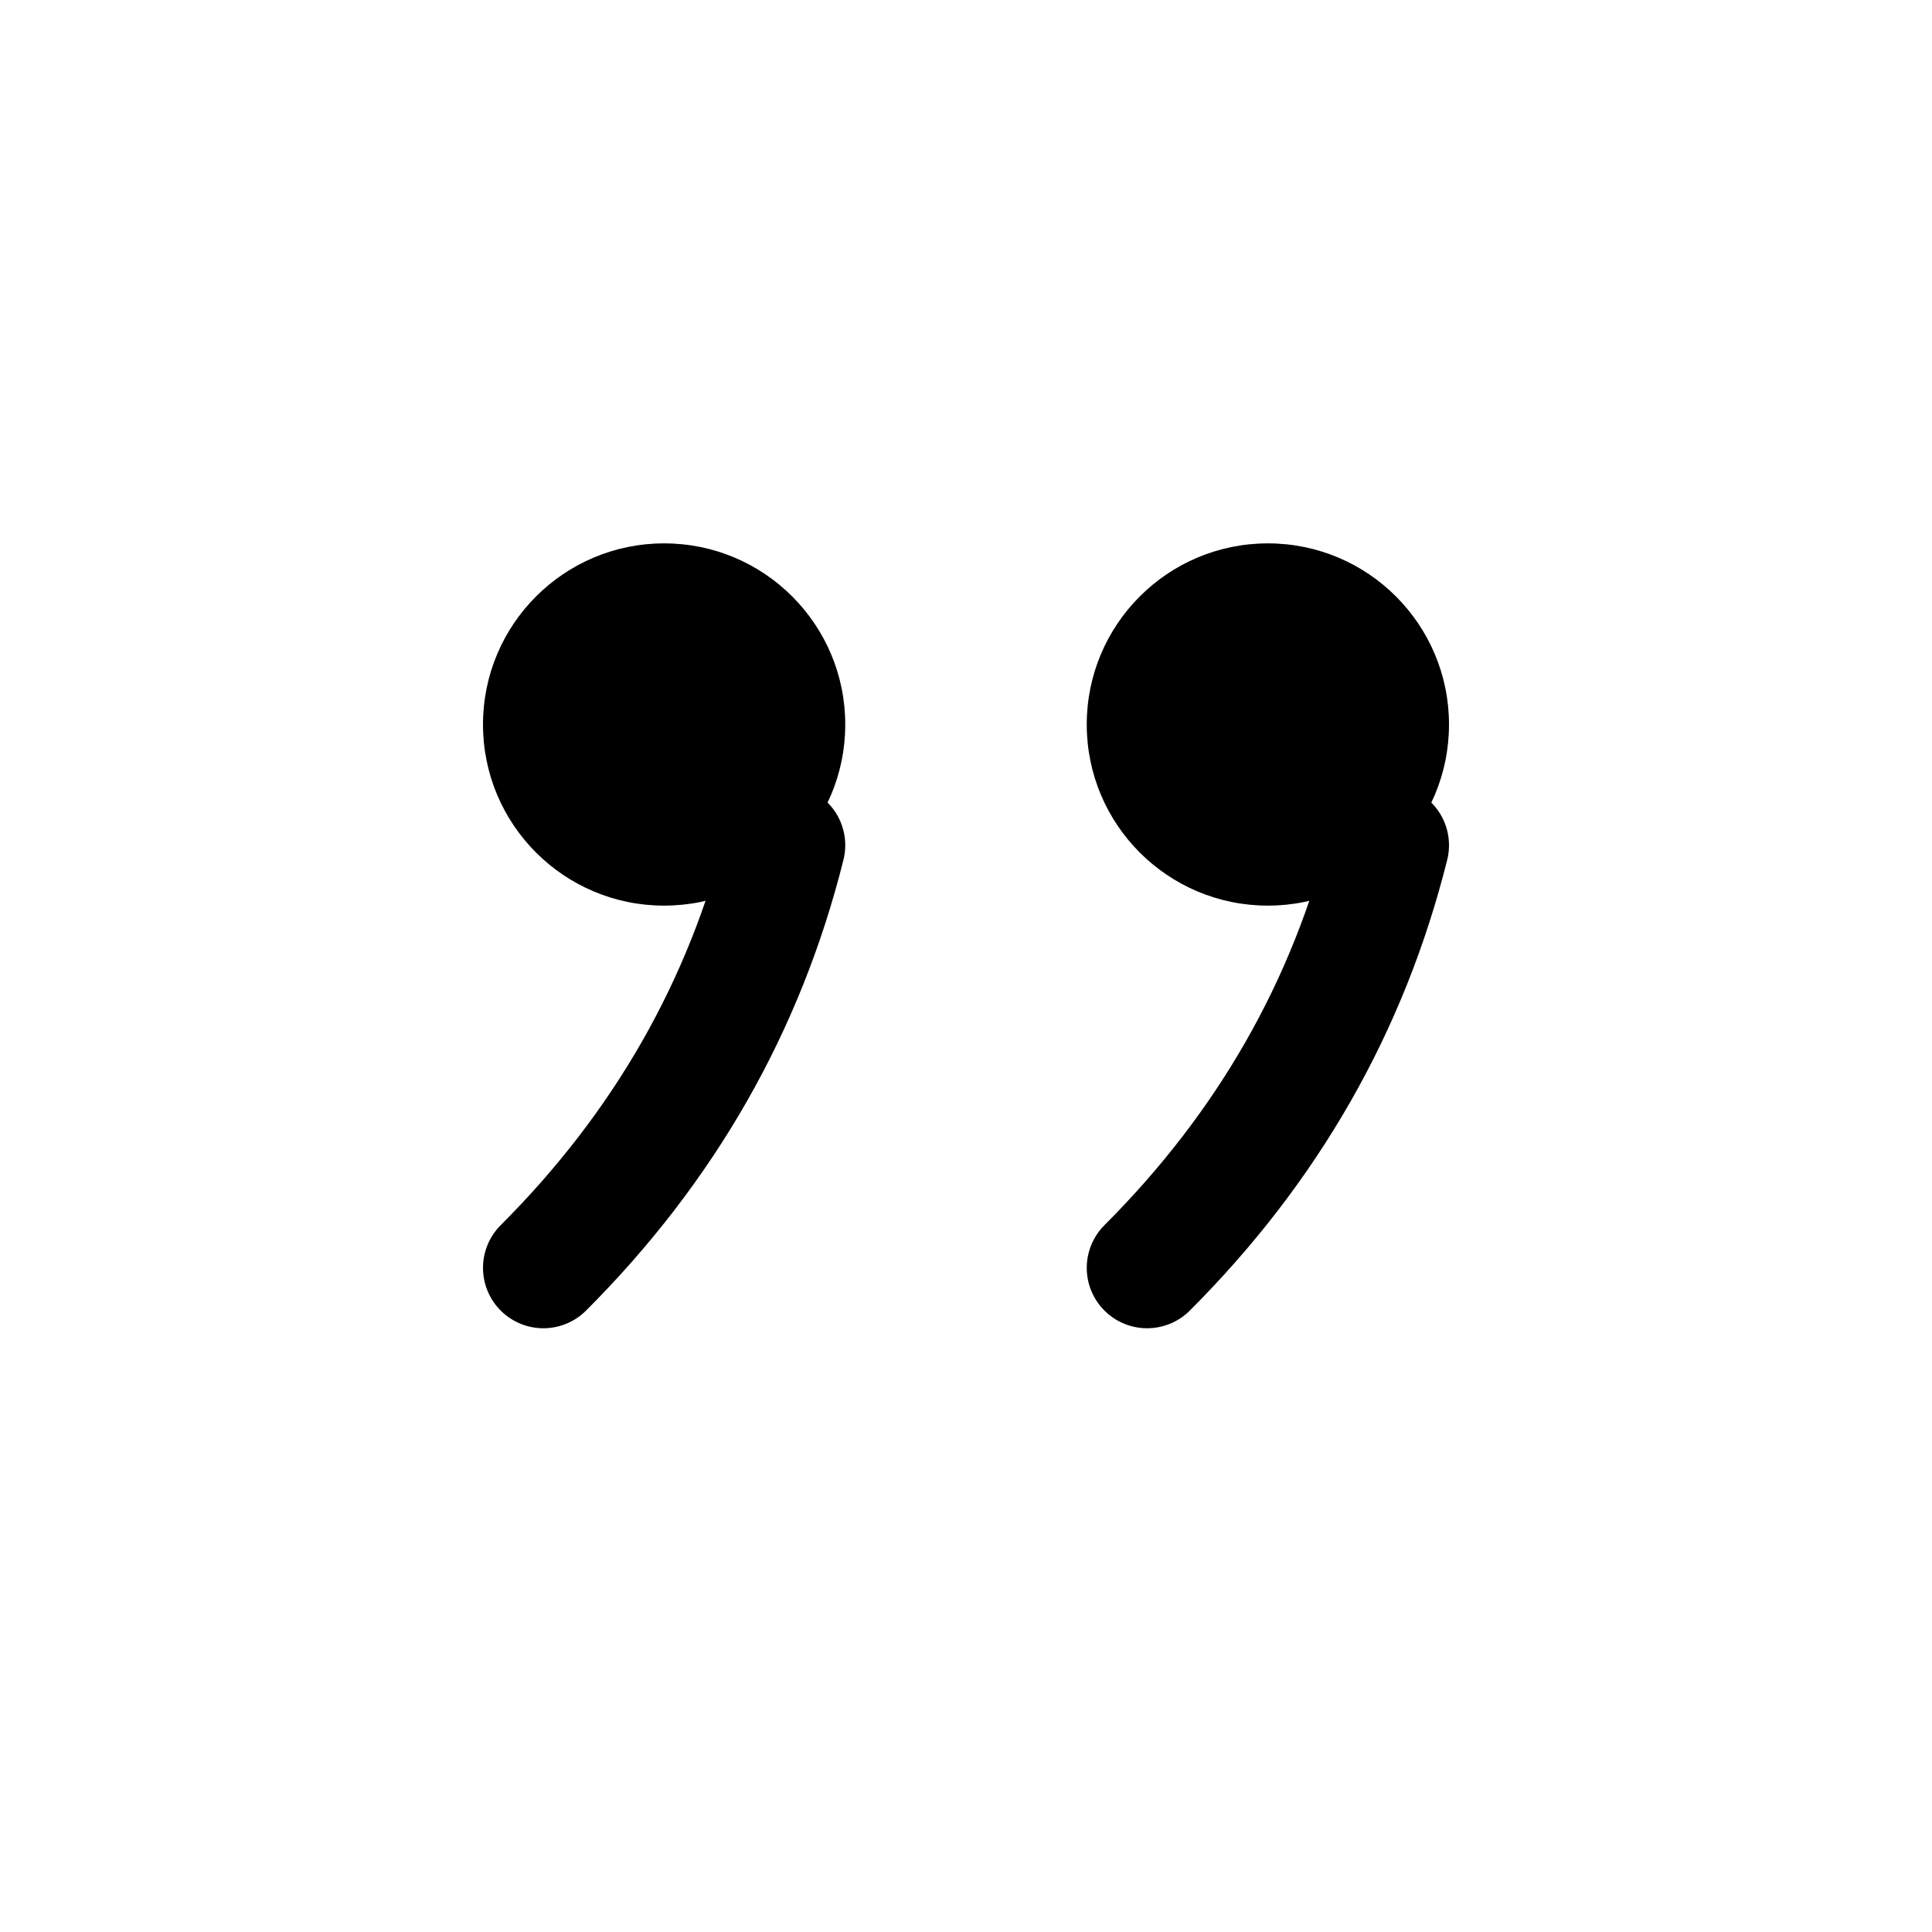
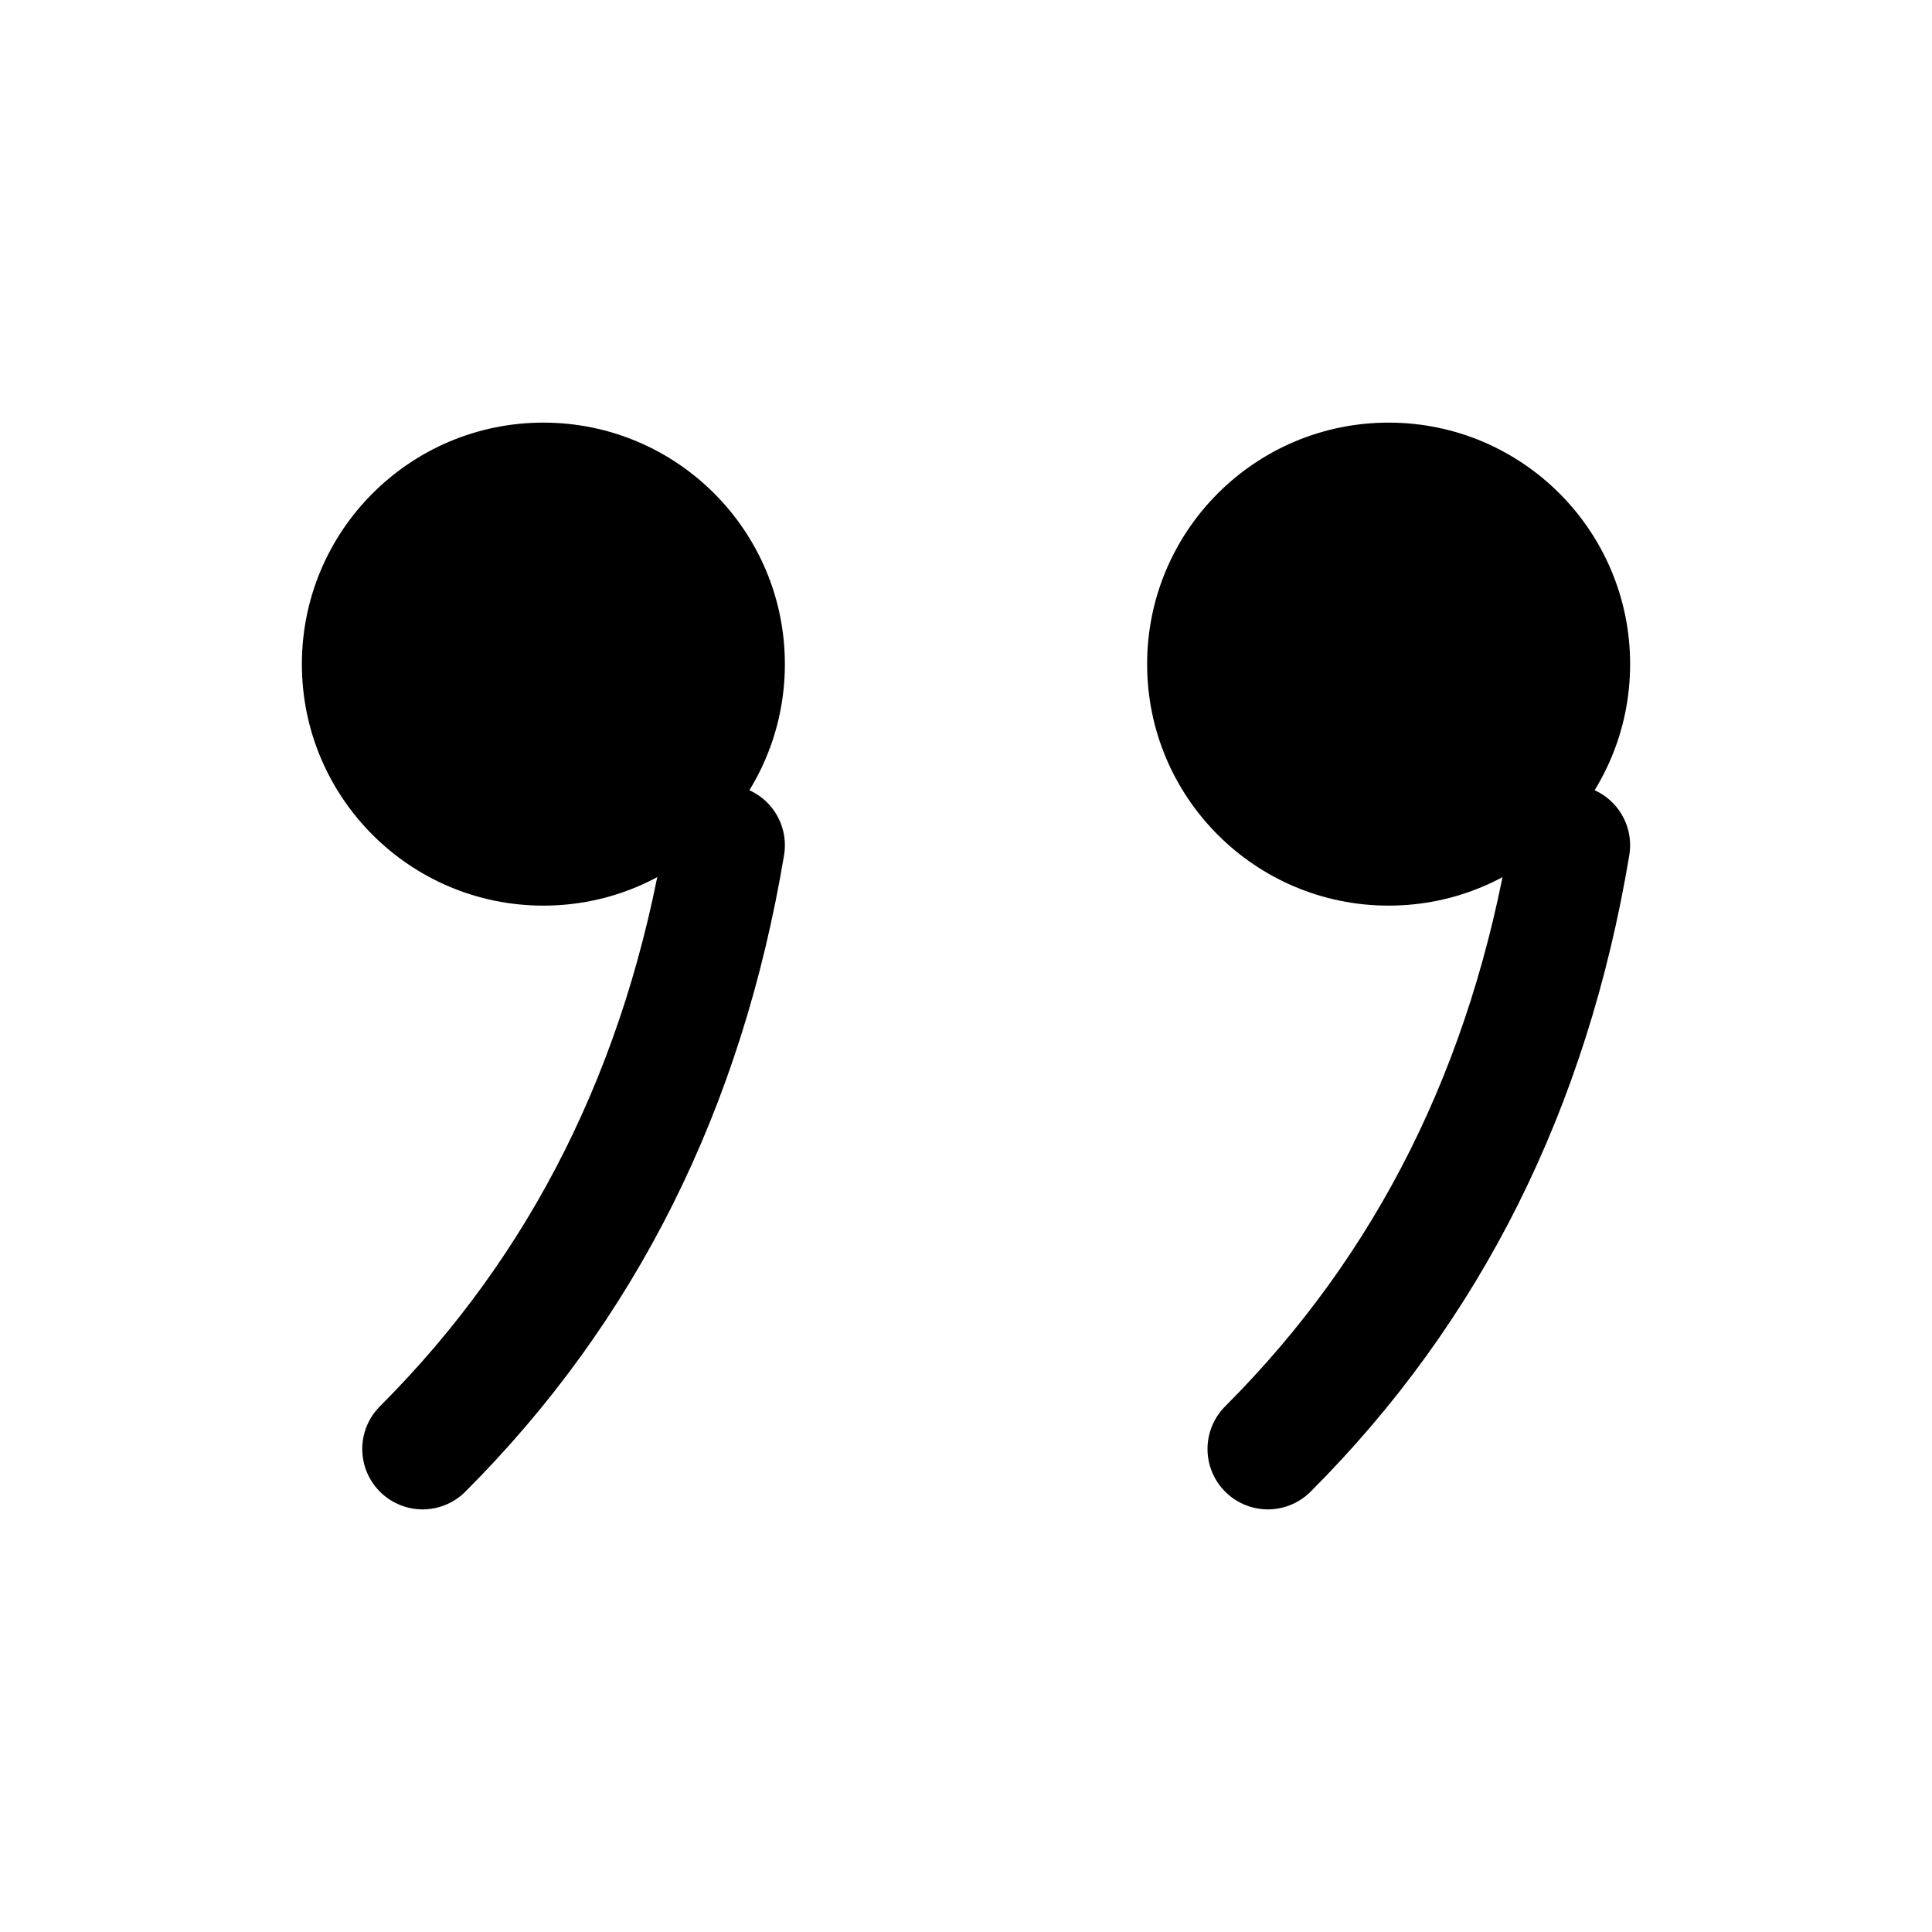
<svg xmlns="http://www.w3.org/2000/svg" viewBox="0 0 32 32" fill="none" stroke="currentColor" stroke-width="2" stroke-linecap="round" stroke-linejoin="round">
-   <path fill="currentColor" stroke="none" d="M 14 12 A 3 3 0 1 1 8 12 A 3 3 0 1 1 14 12 Z" />
-   <path d="M 13 14 Q 12 18 9 21" />
-   <path fill="currentColor" stroke="none" d="M 24 12 A 3 3 0 1 1 18 12 A 3 3 0 1 1 24 12 Z" />
-   <path d="M 23 14 Q 22 18 19 21" />
+   <path fill="currentColor" stroke="none" d="M 13 11 A 4 4 0 1 1 5 11 A 4 4 0 1 1 13 11 Z" />
+   <path d="M 12 14 Q 11 20 7 24" />
+   <path fill="currentColor" stroke="none" d="M 27 11 A 4 4 0 1 1 19 11 A 4 4 0 1 1 27 11 Z" />
+   <path d="M 26 14 Q 25 20 21 24" />
</svg>
